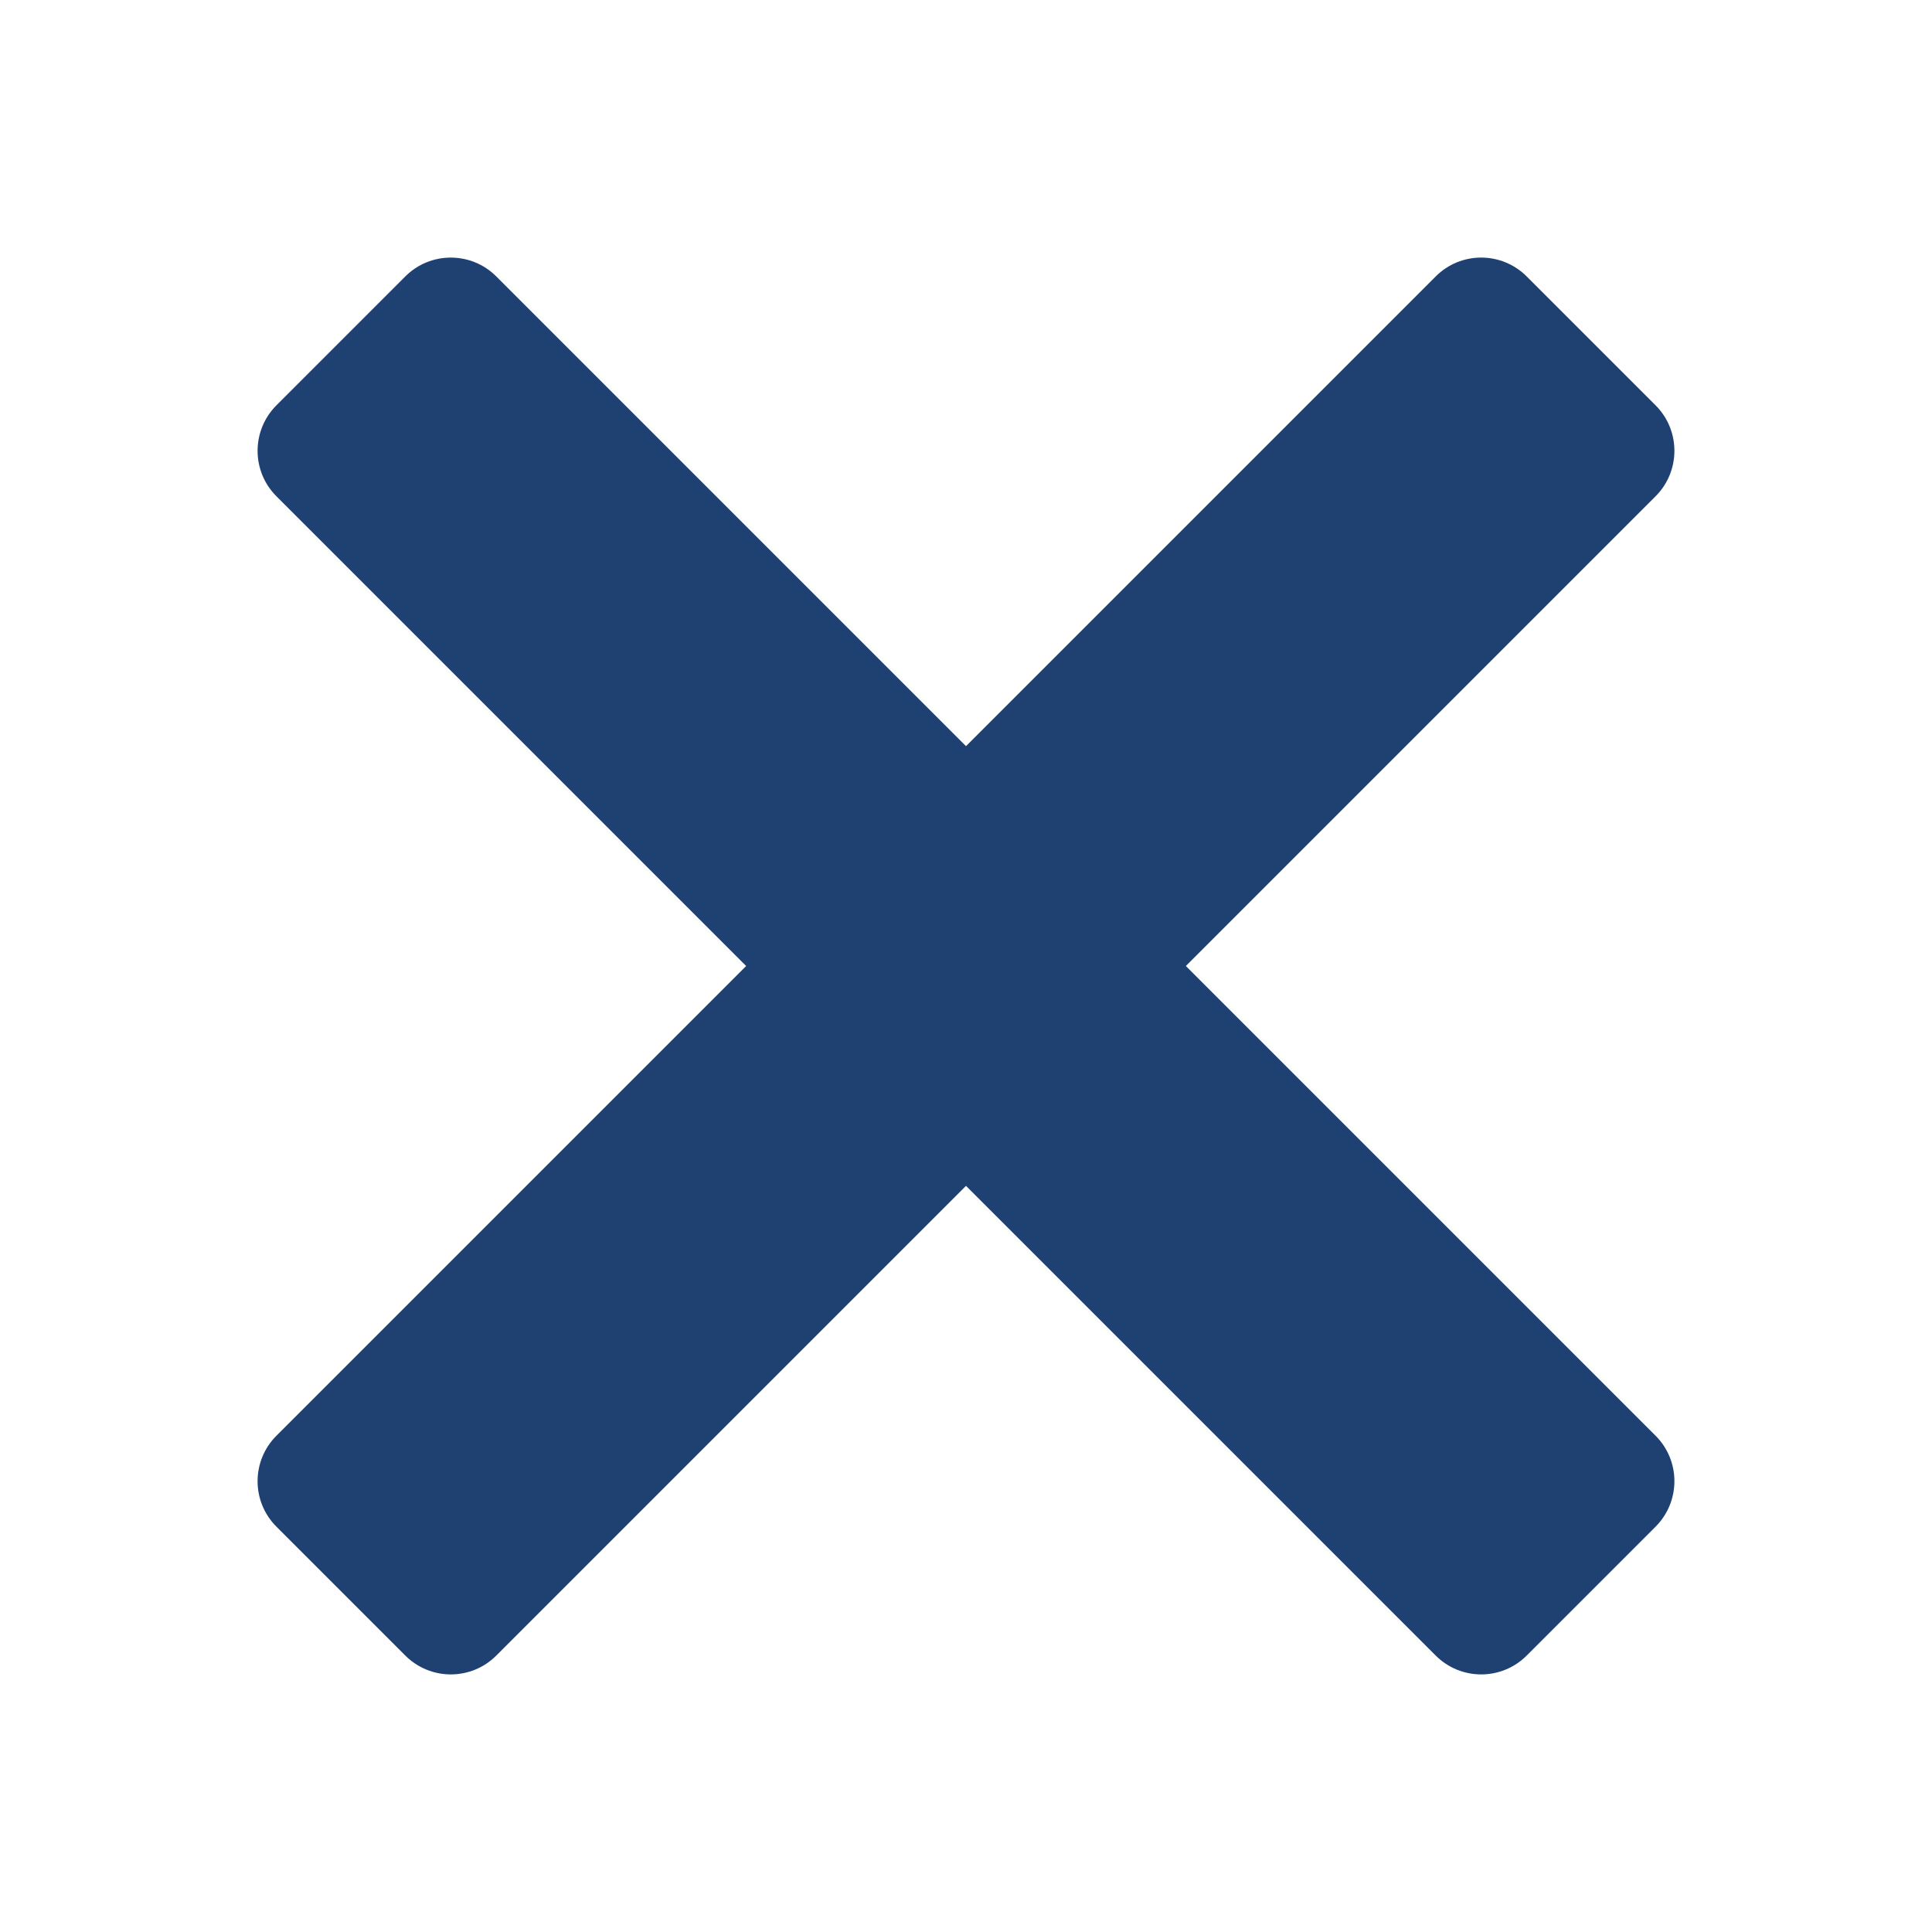
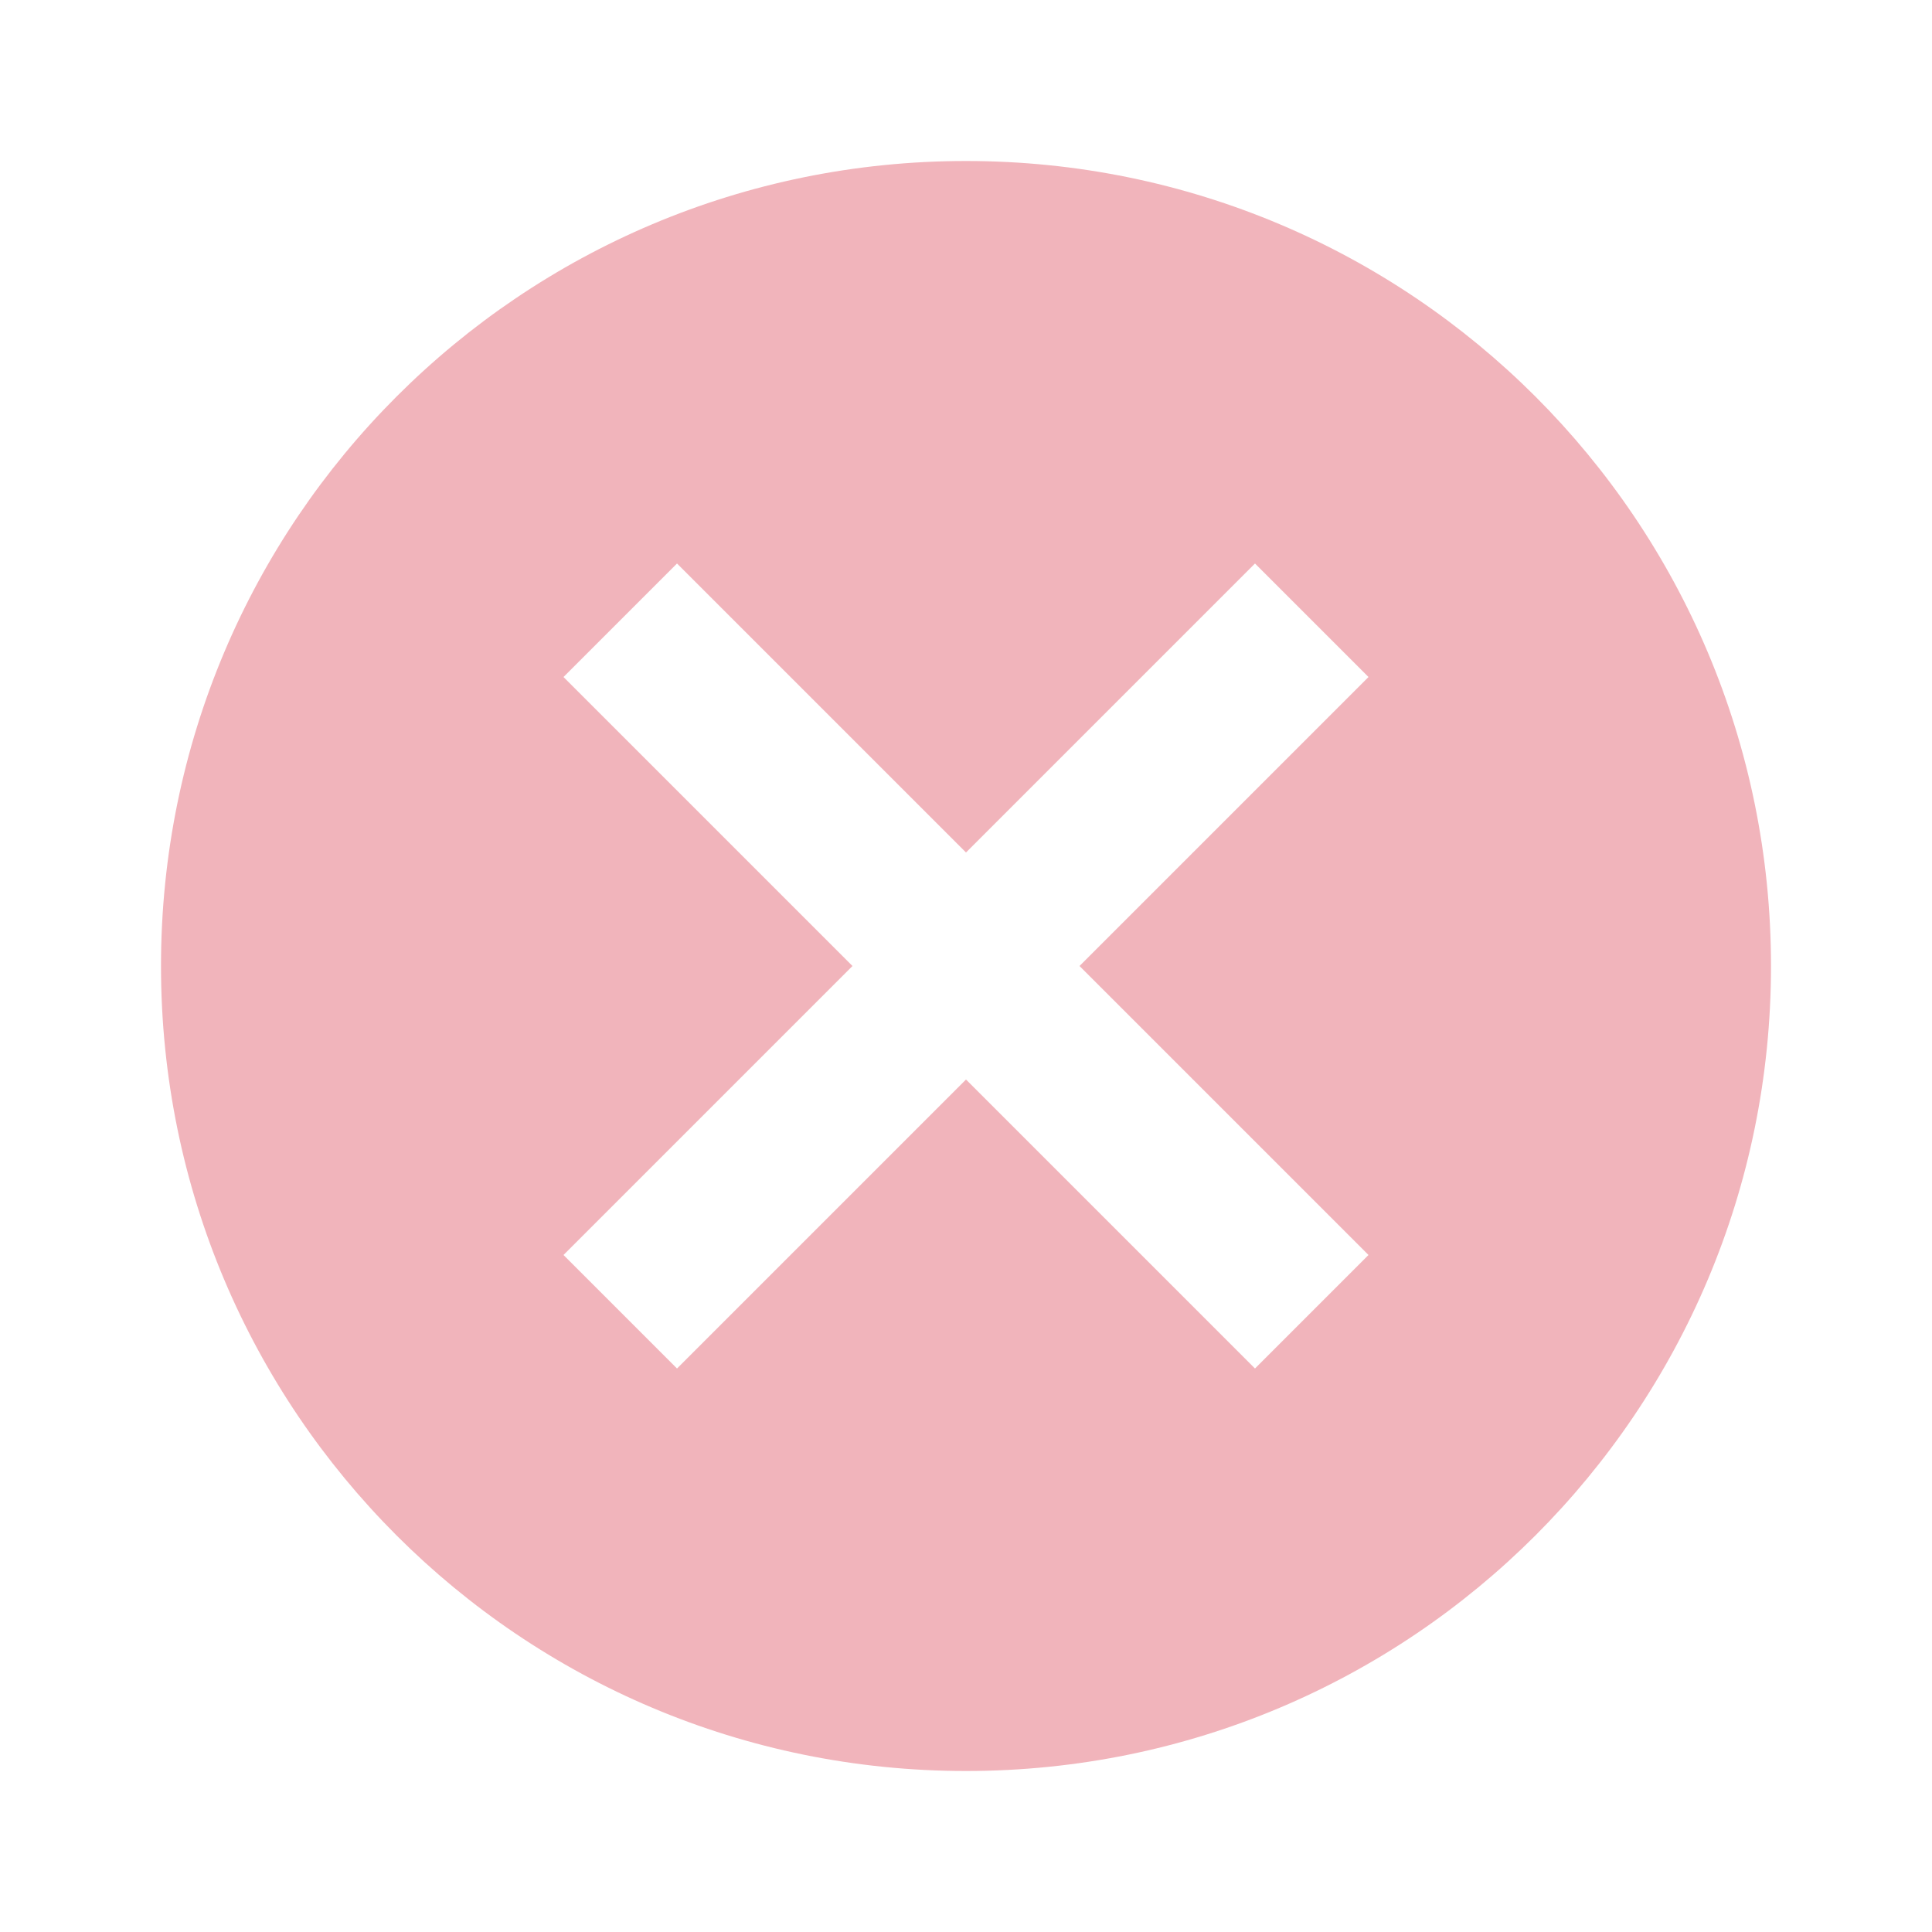
- <svg xmlns="http://www.w3.org/2000/svg" viewBox="0,0,256,256" width="30px" height="30px">
-   <g fill="#1f4172" fill-rule="nonzero" stroke="none" stroke-width="1" stroke-linecap="butt" stroke-linejoin="miter" stroke-miterlimit="10" stroke-dasharray="" stroke-dashoffset="0" font-family="none" font-weight="none" font-size="none" text-anchor="none" style="mix-blend-mode: normal">
-     <g transform="scale(8.53333,8.53333)">
-       <path d="M7,4c-0.256,0 -0.512,0.097 -0.707,0.293l-2,2c-0.391,0.391 -0.391,1.024 0,1.414l7.293,7.293l-7.293,7.293c-0.391,0.391 -0.391,1.024 0,1.414l2,2c0.391,0.391 1.024,0.391 1.414,0l7.293,-7.293l7.293,7.293c0.39,0.391 1.024,0.391 1.414,0l2,-2c0.391,-0.391 0.391,-1.024 0,-1.414l-7.293,-7.293l7.293,-7.293c0.391,-0.39 0.391,-1.024 0,-1.414l-2,-2c-0.391,-0.391 -1.024,-0.391 -1.414,0l-7.293,7.293l-7.293,-7.293c-0.196,-0.196 -0.451,-0.293 -0.707,-0.293z" />
+ <svg xmlns="http://www.w3.org/2000/svg" viewBox="0,0,256,256" width="24px" height="24px">
+   <g fill="#f1b4bb" fill-rule="nonzero" stroke="none" stroke-width="1" stroke-linecap="butt" stroke-linejoin="miter" stroke-miterlimit="10" stroke-dasharray="" stroke-dashoffset="0" font-family="none" font-weight="none" font-size="none" text-anchor="none" style="mix-blend-mode: normal">
+     <g transform="scale(10.66667,10.66667)">
+       <path d="M12,2c-5.53,0 -10,4.47 -10,10c0,5.53 4.47,10 10,10c5.53,0 10,-4.47 10,-10c0,-5.53 -4.47,-10 -10,-10zM17,15.59l-1.41,1.41l-3.59,-3.59l-3.59,3.59l-1.41,-1.41l3.59,-3.59l-3.59,-3.59l1.41,-1.41l3.59,3.59l3.59,-3.59l1.41,1.41l-3.59,3.59z" />
    </g>
  </g>
</svg>
